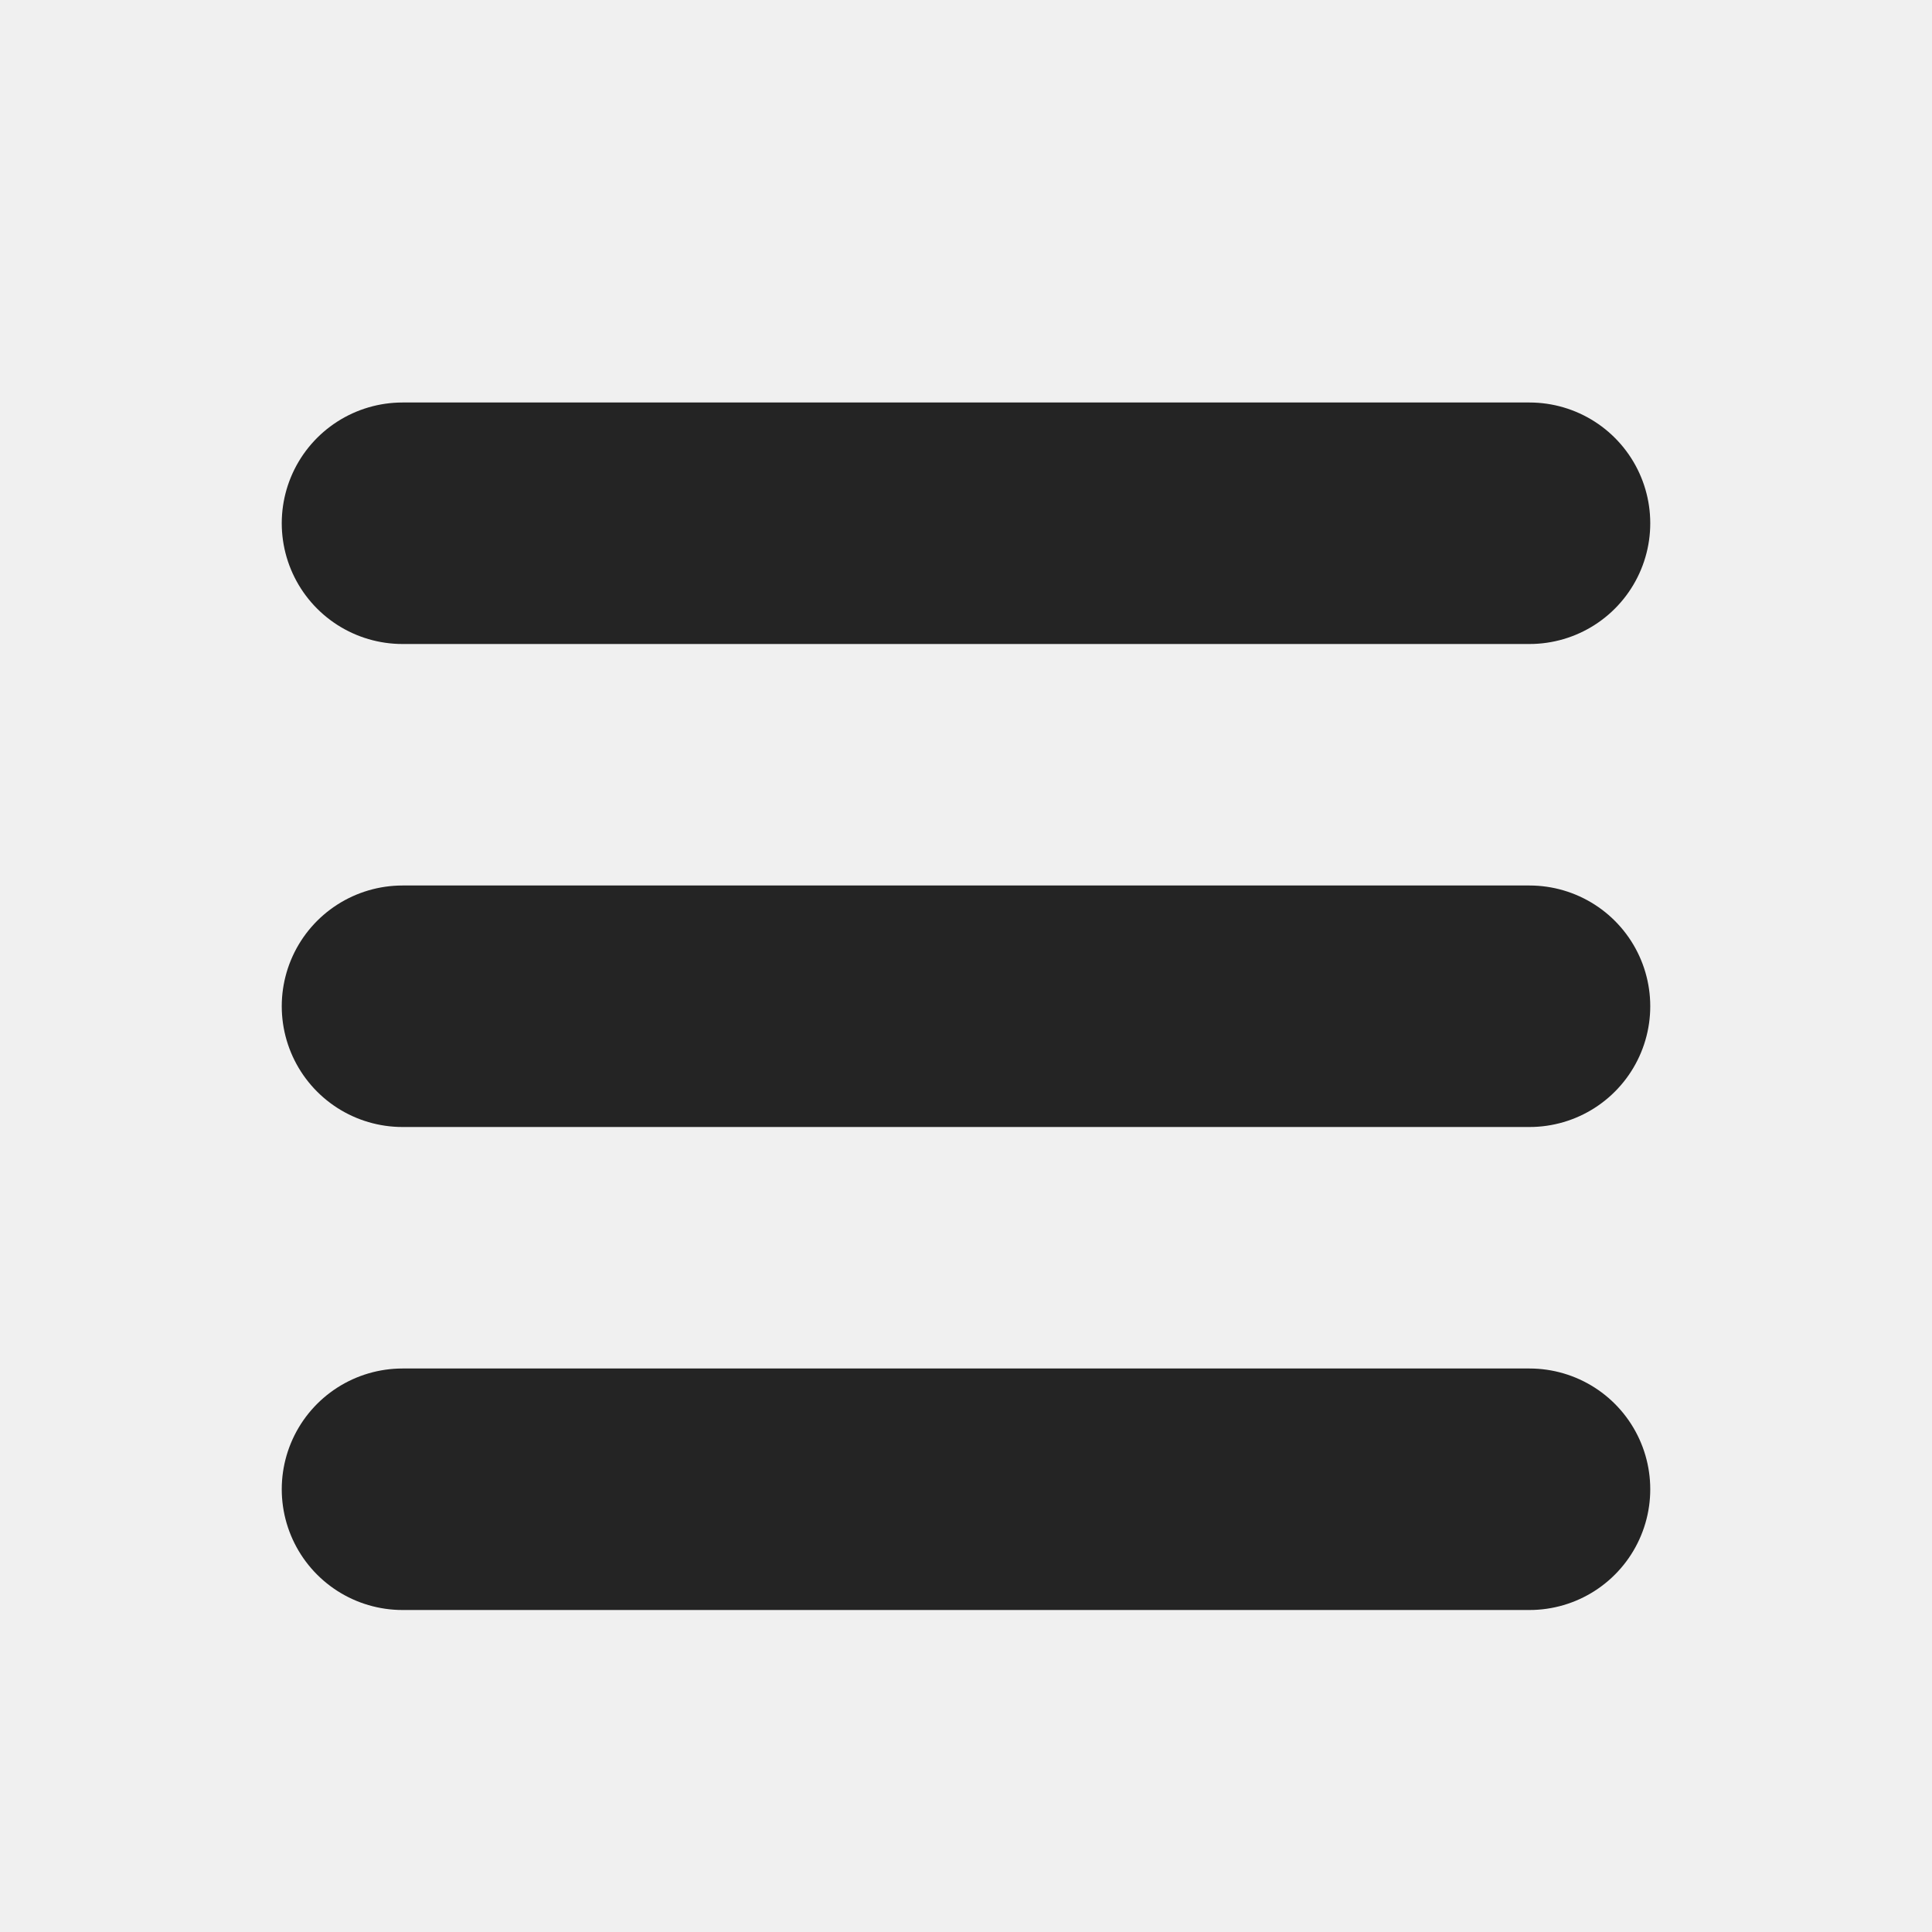
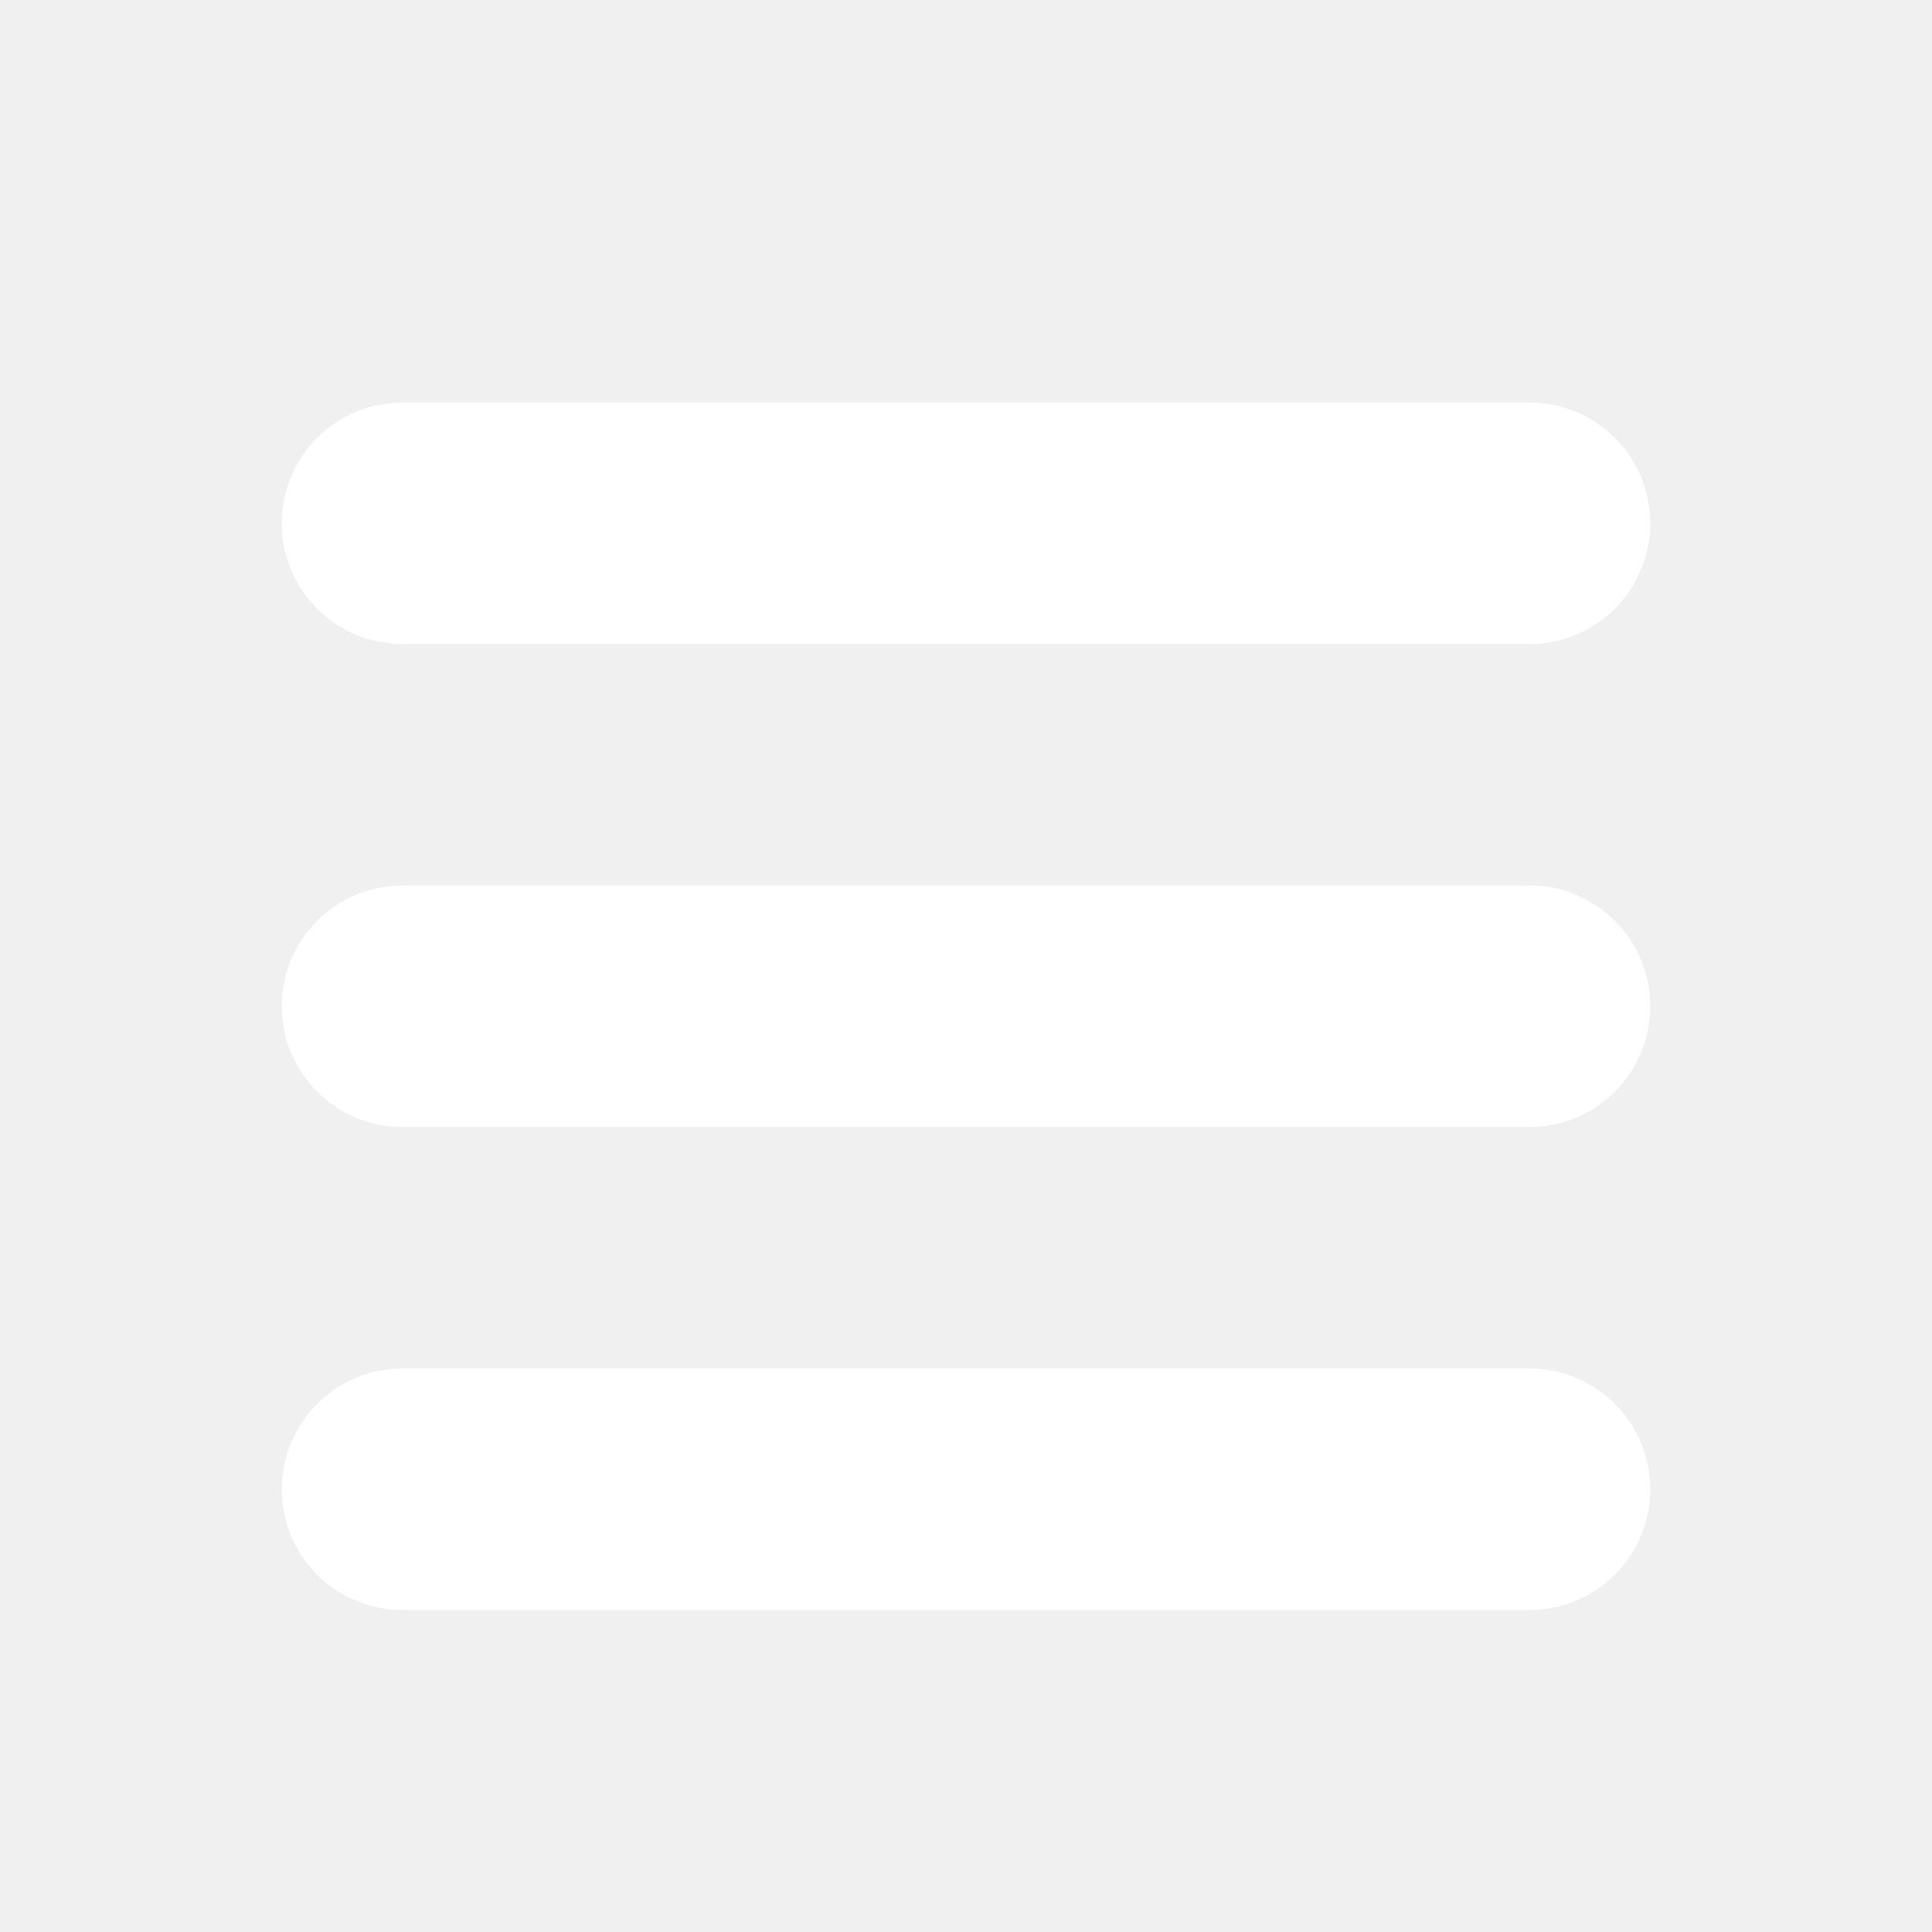
<svg xmlns="http://www.w3.org/2000/svg" width="24px" height="24px" viewBox="0 0 24 24" version="1.1">
  <defs />
  <g id="icon-menu" stroke="none" stroke-width="1" fill="none" fill-rule="evenodd" stroke-linecap="round">
-     <g id="Group-2" transform="translate(4, 5)" stroke="#242424" stroke-width="3">
+     <g id="Group-2" transform="translate(4, 5)" stroke="#fff" stroke-width="3">
      <g id="Group" transform="translate(0, 6)">
        <path d="M1,1.5 L15,1.5" id="Line-2" />
      </g>
      <g id="Group-Copy">
        <path d="M1,1.5 L15,1.5" id="Line-2" />
      </g>
      <g id="Group-Copy-2" transform="translate(0, 12)">
        <path d="M1,1.5 L15,1.5" id="Line-2" />
      </g>
    </g>
  </g>
</svg>
